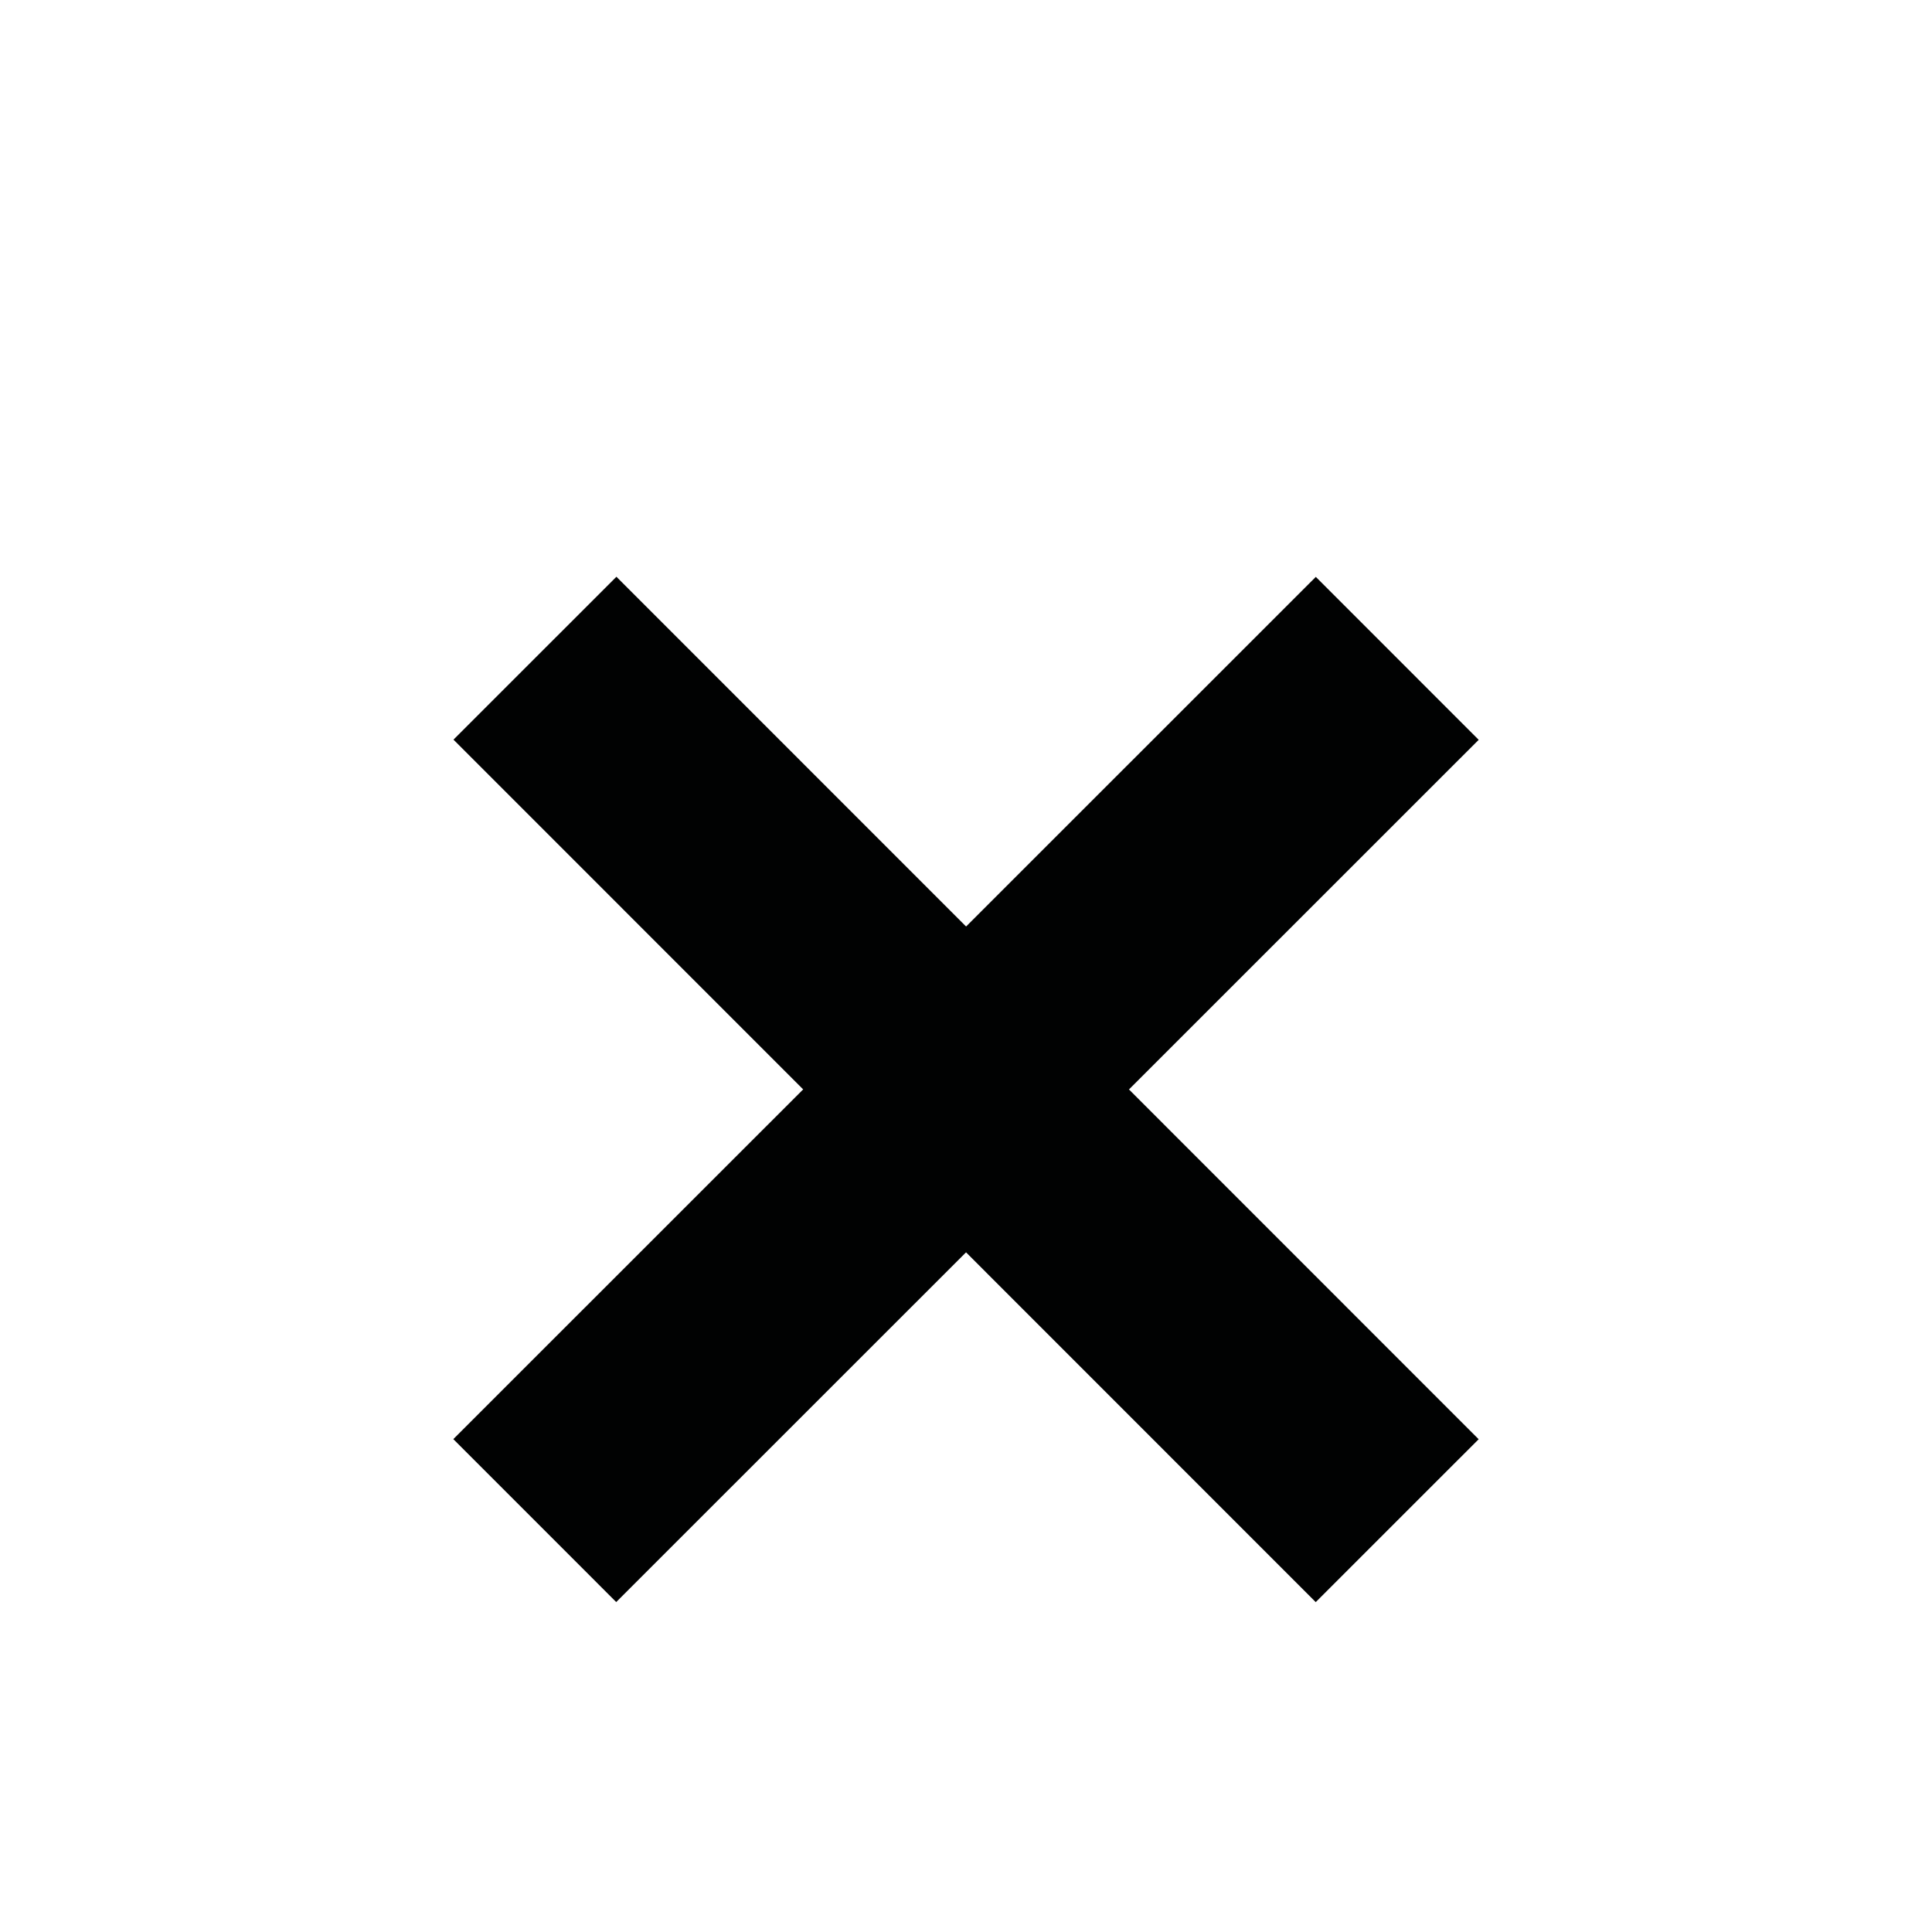
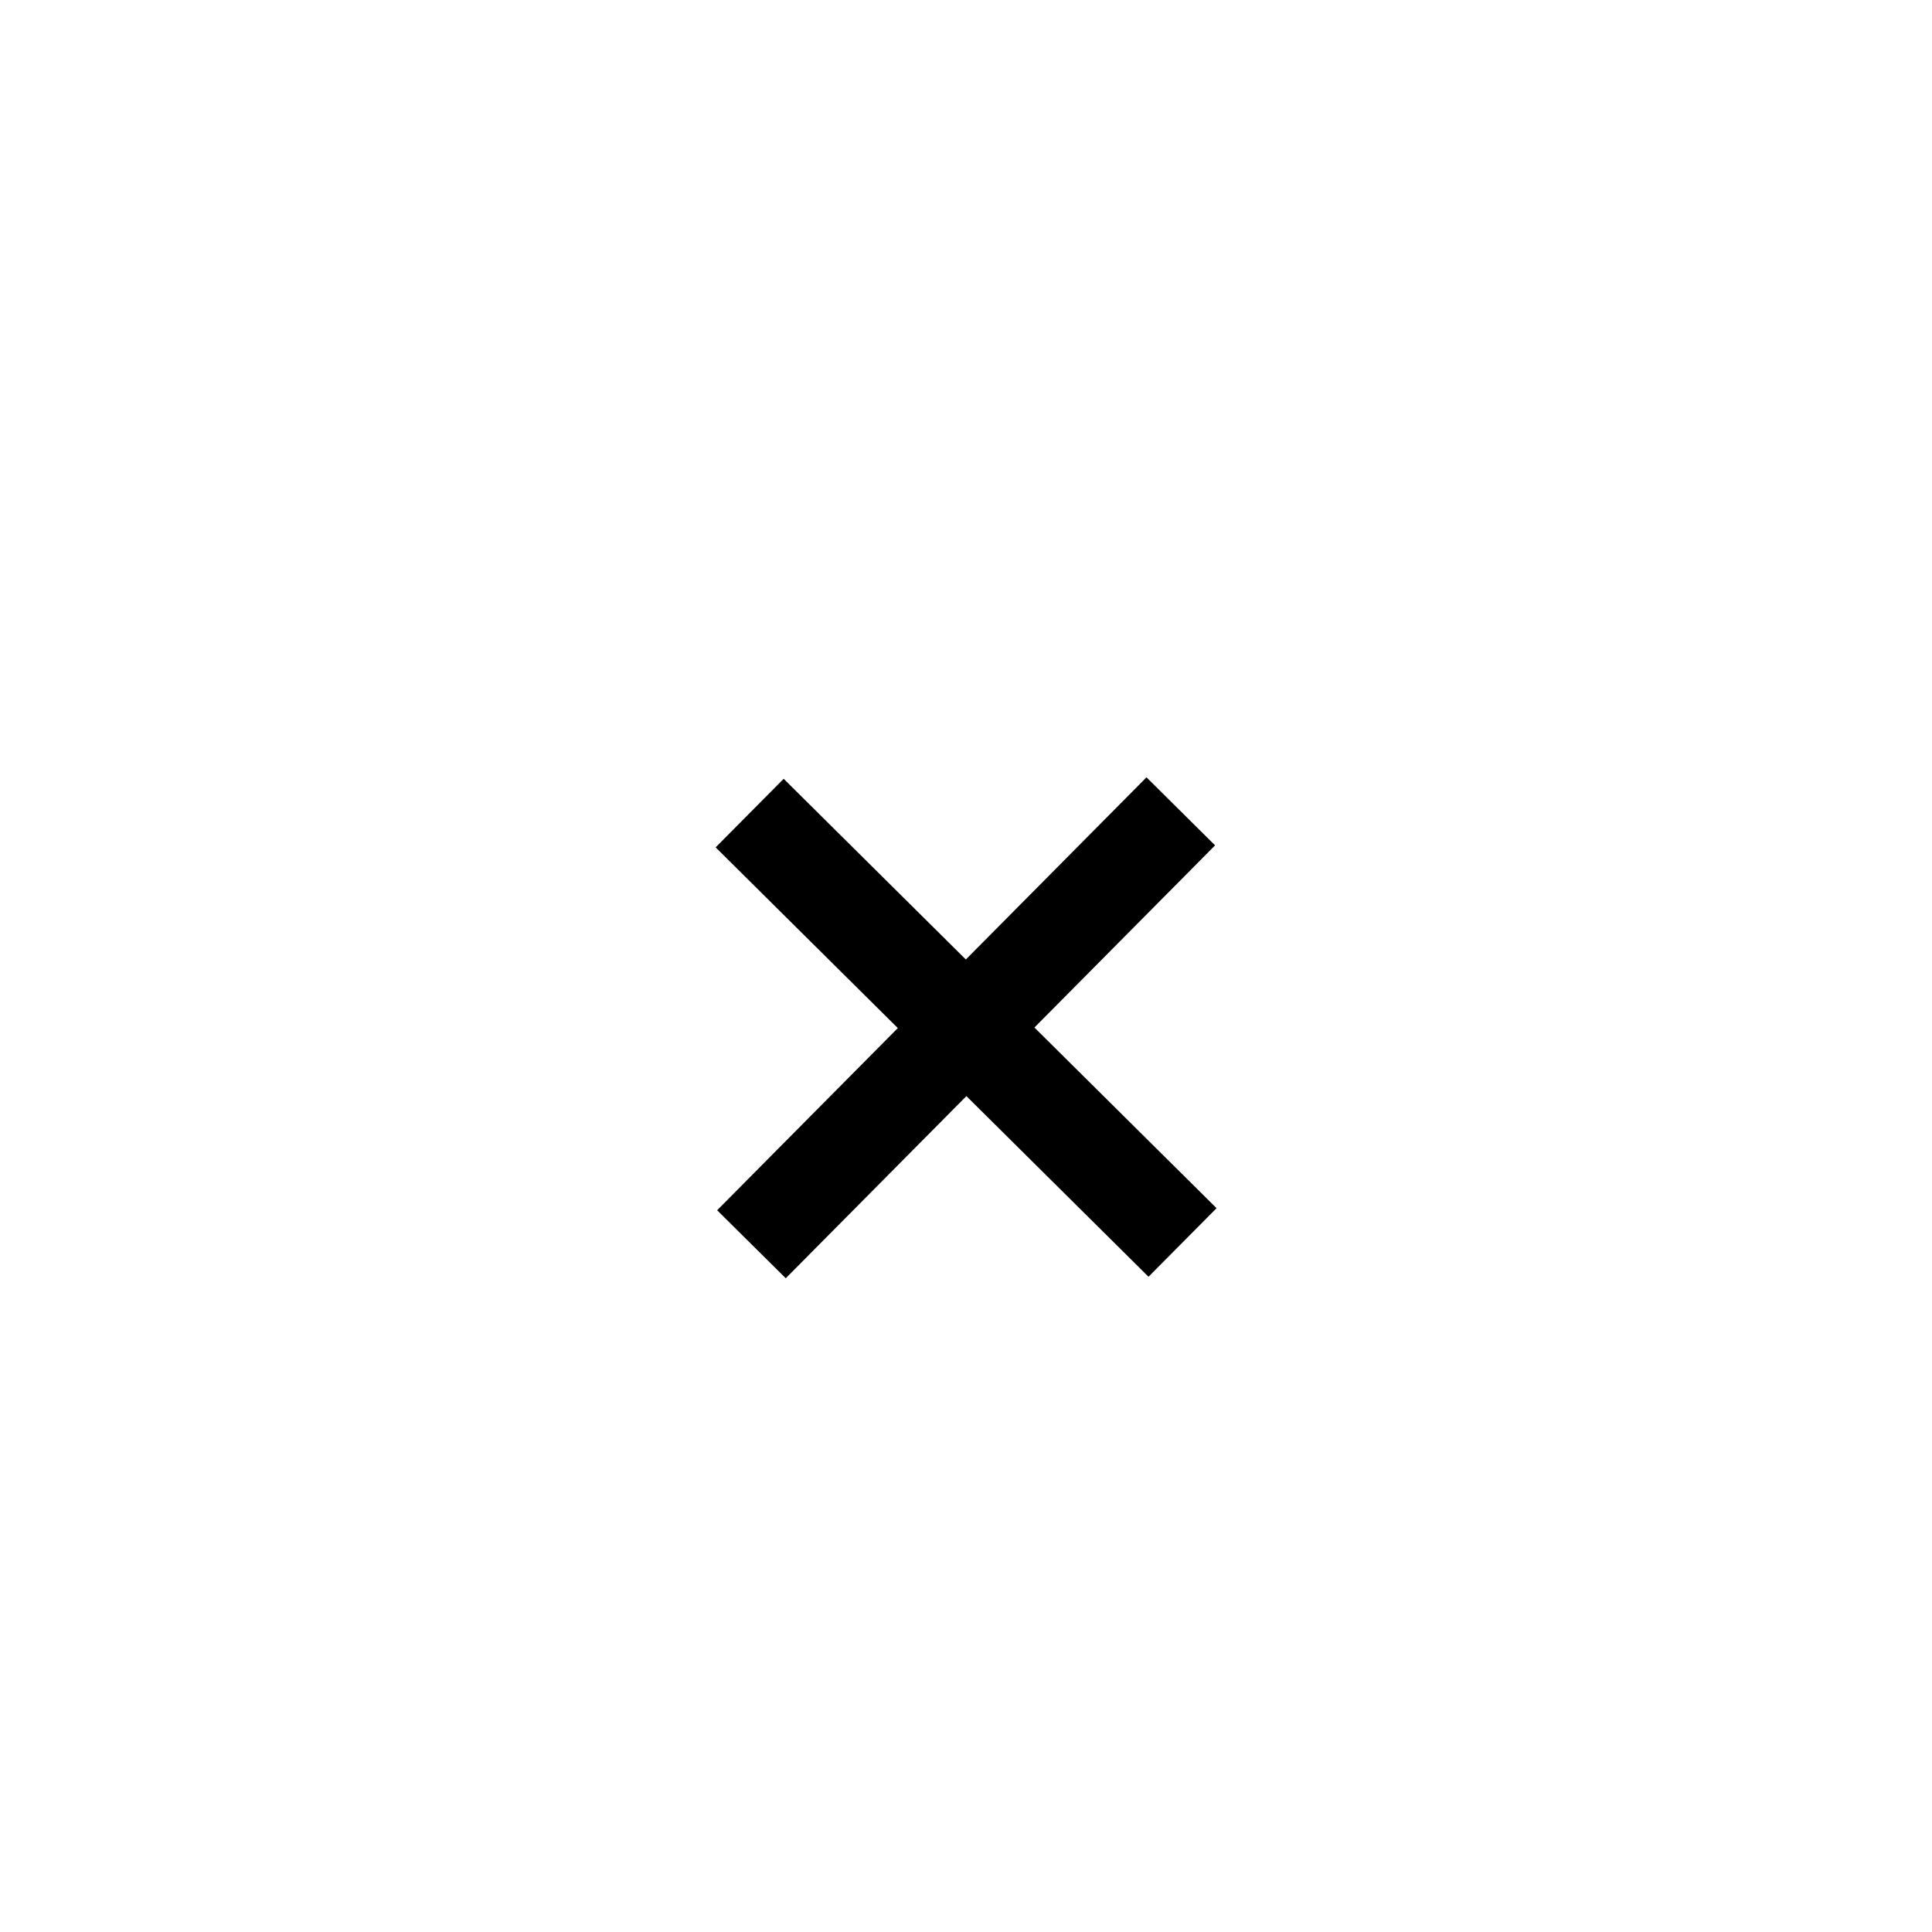
- <svg xmlns="http://www.w3.org/2000/svg" version="1.1" id="Laag_1" x="0px" y="0px" width="20px" height="20px" viewBox="0 0 20 20" enable-background="new 0 0 20 20" xml:space="preserve">
-   <rect x="8.808" y="4.966" transform="matrix(-0.707 -0.7072 0.7072 -0.707 9.0943 26.3244)" fill="#010202" width="2.385" height="12.625" />
-   <rect x="8.807" y="4.965" transform="matrix(-0.7072 0.707 -0.707 -0.7072 25.0456 12.1836)" fill="#010202" width="2.385" height="12.625" />
+ <svg xmlns="http://www.w3.org/2000/svg" version="1.1" id="Laag_1" x="0px" y="0px" width="40px" height="40px" viewBox="0 0 40 40" enable-background="new 0 0 40 40" xml:space="preserve">
+   <line fill="none" stroke="#000000" stroke-width="2" stroke-miterlimit="10" x1="15.521" y1="16.834" x2="24.483" y2="25.724" />
+   <line fill="none" stroke="#000000" stroke-width="2" stroke-miterlimit="10" x1="15.558" y1="25.761" x2="24.447" y2="16.798" />
</svg>
